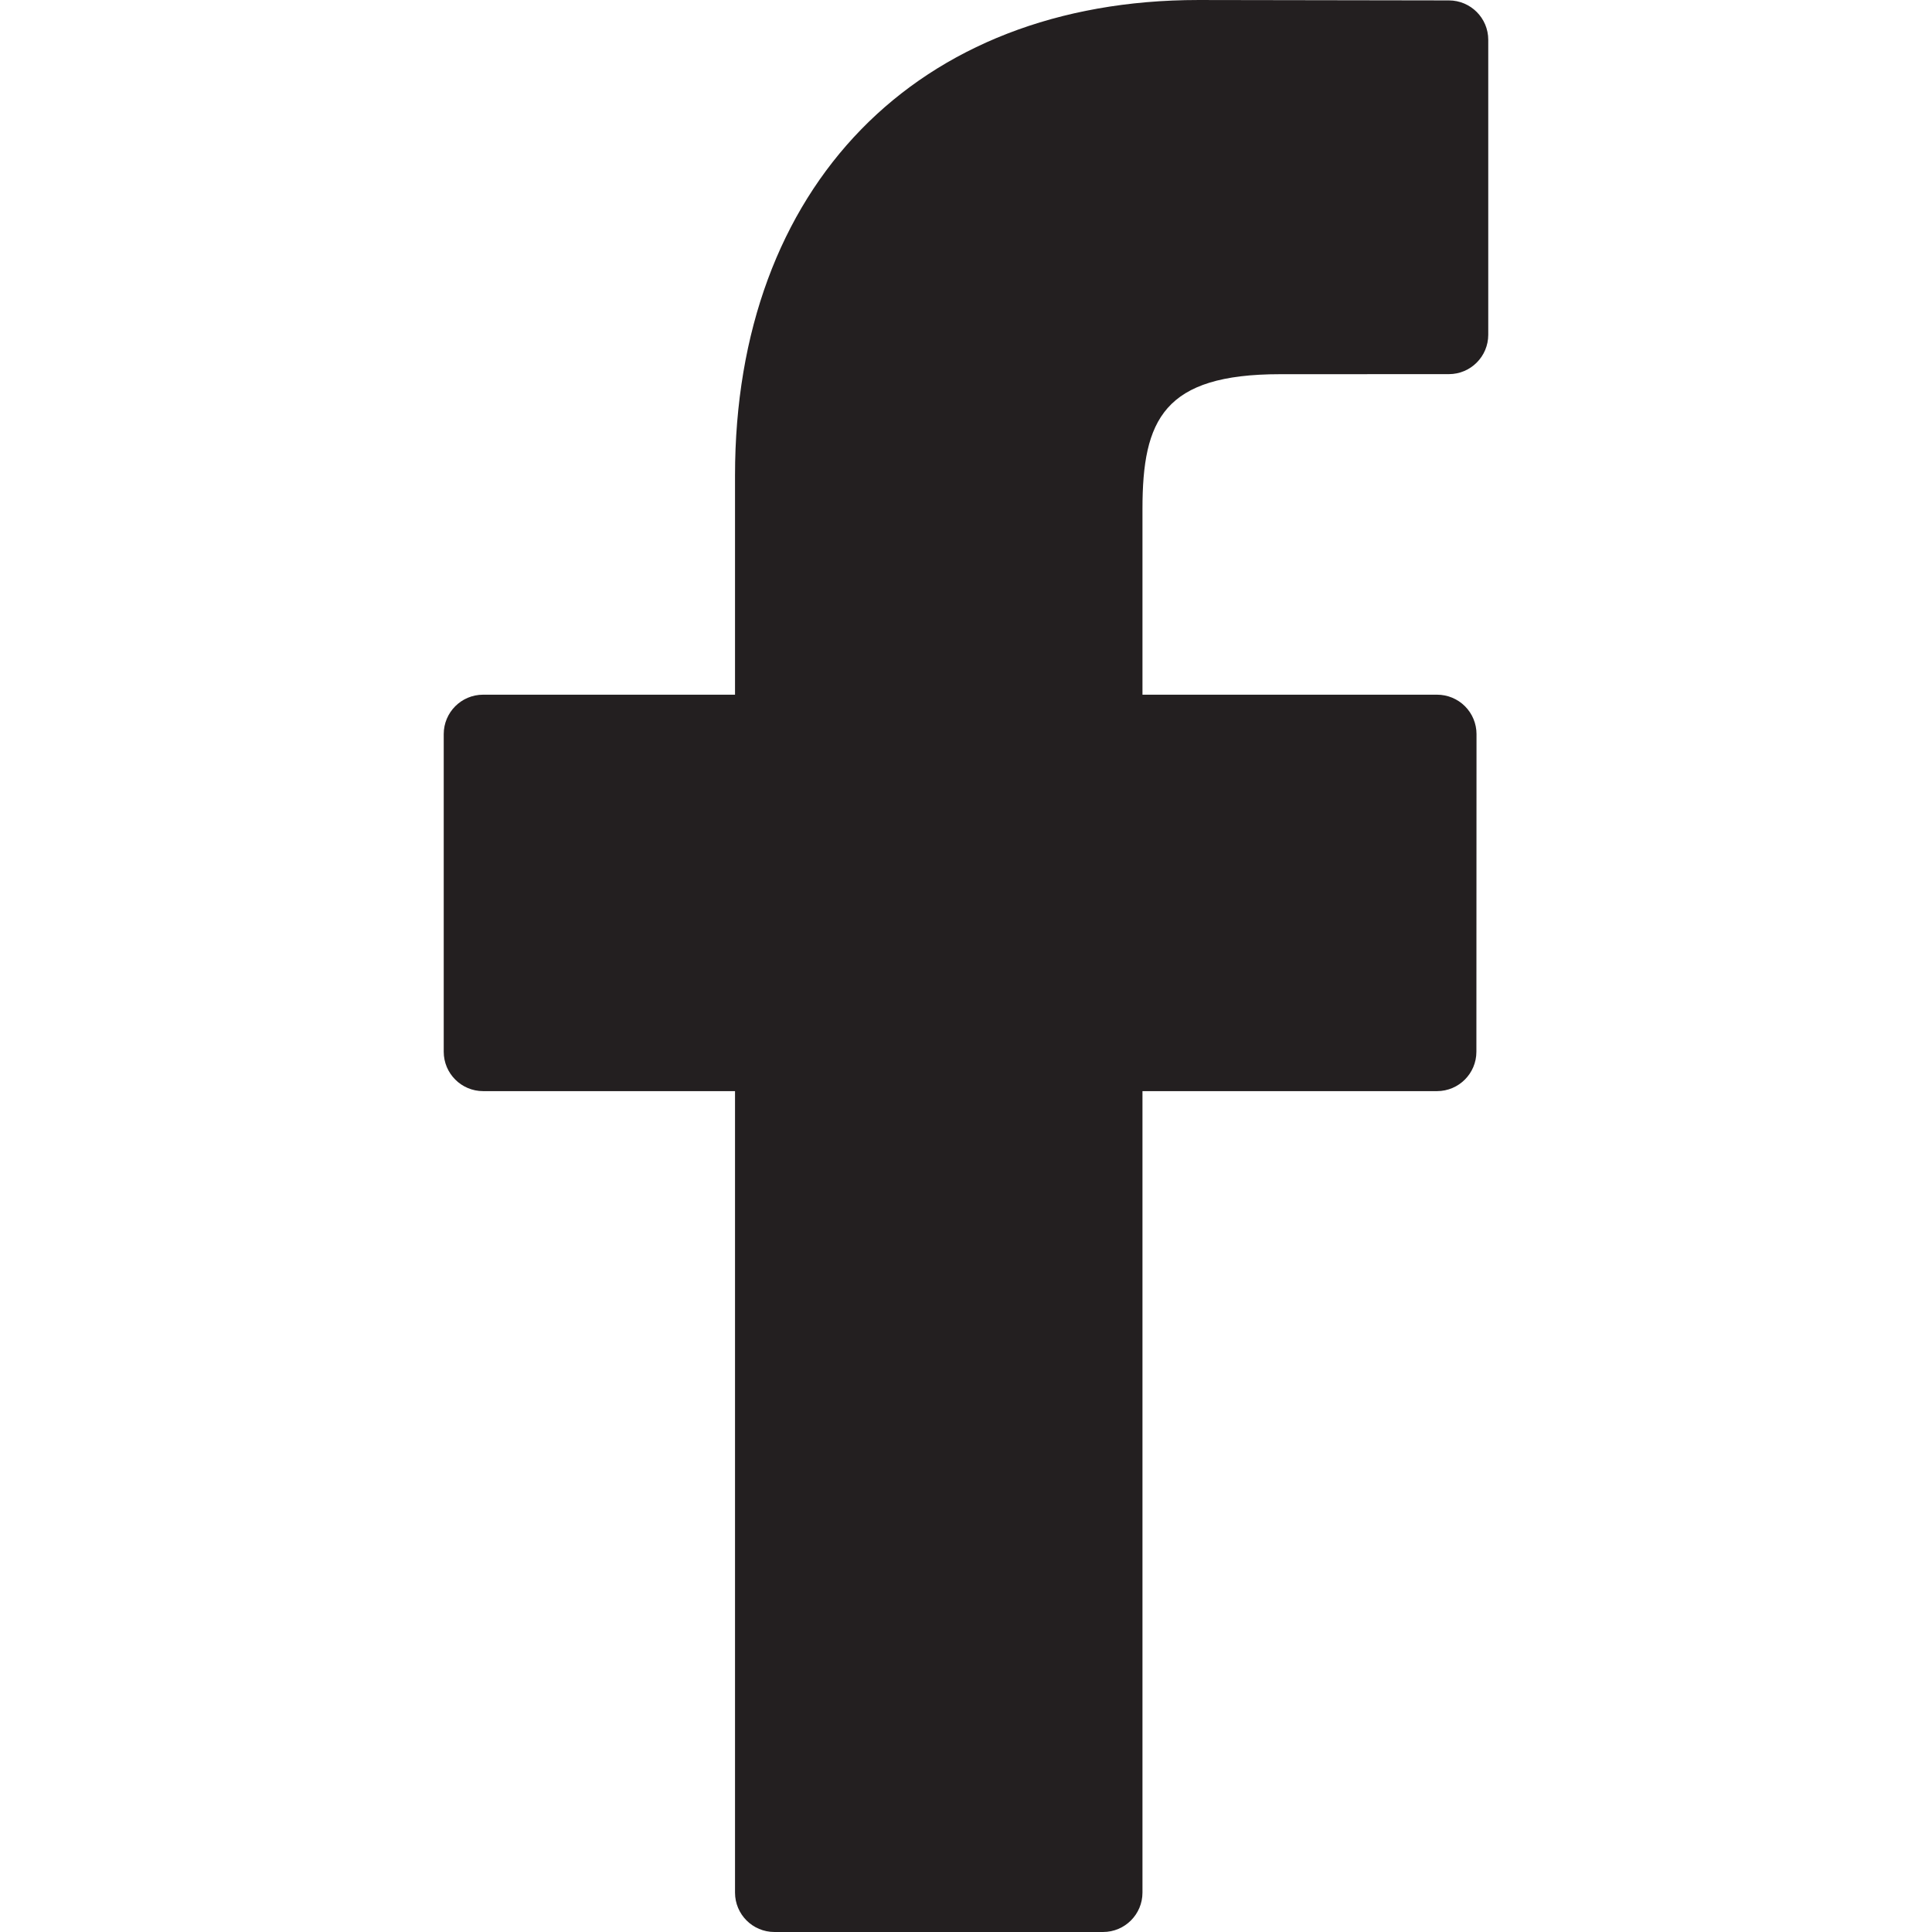
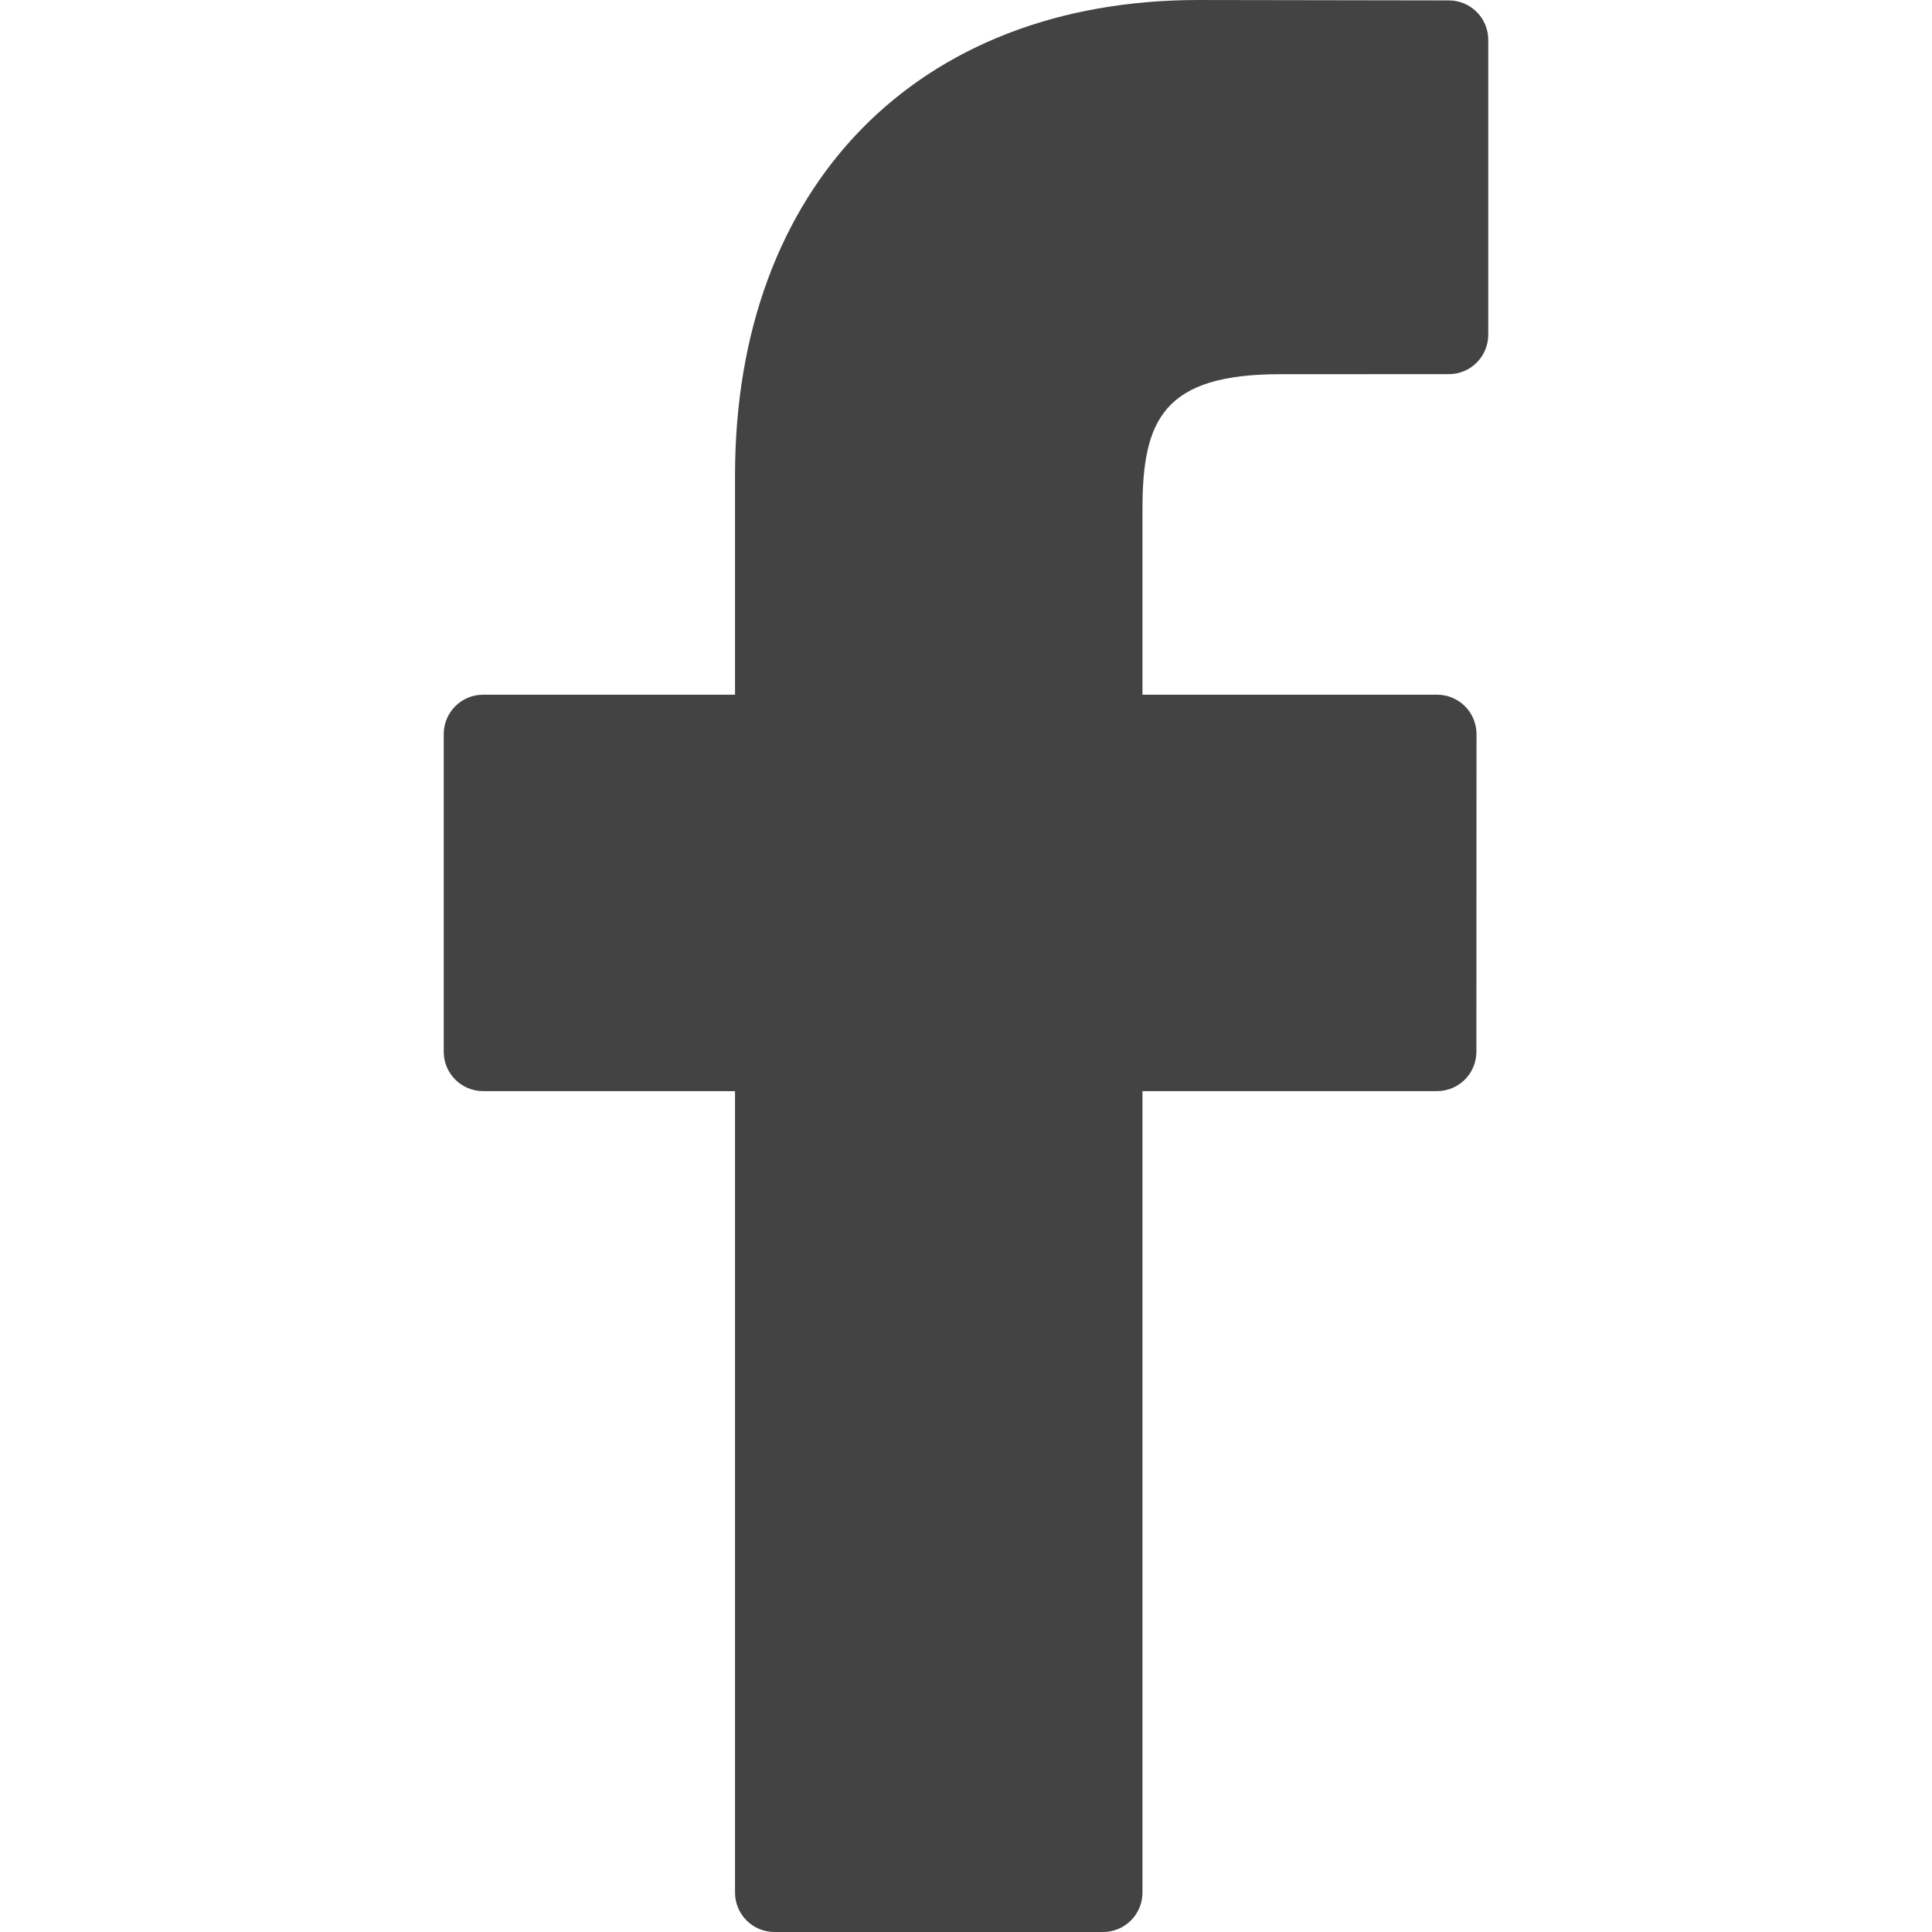
<svg xmlns="http://www.w3.org/2000/svg" version="1.1" id="Capa_1" x="0px" y="0px" width="512px" height="512px" viewBox="0 0 96.124 96.123" style="enable-background:new 0 0 96.124 96.123;" xml:space="preserve">
  <g>
-     <path d="M72.089,0.02L59.624,0C45.62,0,36.57,9.285,36.57,23.656v10.907H24.037c-1.083,0-1.96,0.878-1.96,1.961v15.803   c0,1.083,0.878,1.96,1.96,1.96h12.533v39.876c0,1.083,0.877,1.96,1.96,1.96h16.352c1.083,0,1.96-0.878,1.96-1.96V54.287h14.654   c1.083,0,1.96-0.877,1.96-1.96l0.006-15.803c0-0.52-0.207-1.018-0.574-1.386c-0.367-0.368-0.867-0.575-1.387-0.575H56.842v-9.246   c0-4.444,1.059-6.7,6.848-6.7l8.397-0.003c1.082,0,1.959-0.878,1.959-1.96V1.98C74.046,0.899,73.17,0.022,72.089,0.02z" fill="#231f20" />
+     <path d="M72.089,0.02L59.624,0C45.62,0,36.57,9.285,36.57,23.656v10.907H24.037c-1.083,0-1.96,0.878-1.96,1.961v15.803   c0,1.083,0.878,1.96,1.96,1.96h12.533v39.876c0,1.083,0.877,1.96,1.96,1.96h16.352c1.083,0,1.96-0.878,1.96-1.96V54.287h14.654   c1.083,0,1.96-0.877,1.96-1.96l0.006-15.803c0-0.52-0.207-1.018-0.574-1.386c-0.367-0.368-0.867-0.575-1.387-0.575H56.842v-9.246   c0-4.444,1.059-6.7,6.848-6.7l8.397-0.003c1.082,0,1.959-0.878,1.959-1.96V1.98C74.046,0.899,73.17,0.022,72.089,0.02z" fill="#434343" />
  </g>
  <g>
</g>
  <g>
</g>
  <g>
</g>
  <g>
</g>
  <g>
</g>
  <g>
</g>
  <g>
</g>
  <g>
</g>
  <g>
</g>
  <g>
</g>
  <g>
</g>
  <g>
</g>
  <g>
</g>
  <g>
</g>
  <g>
</g>
</svg>
